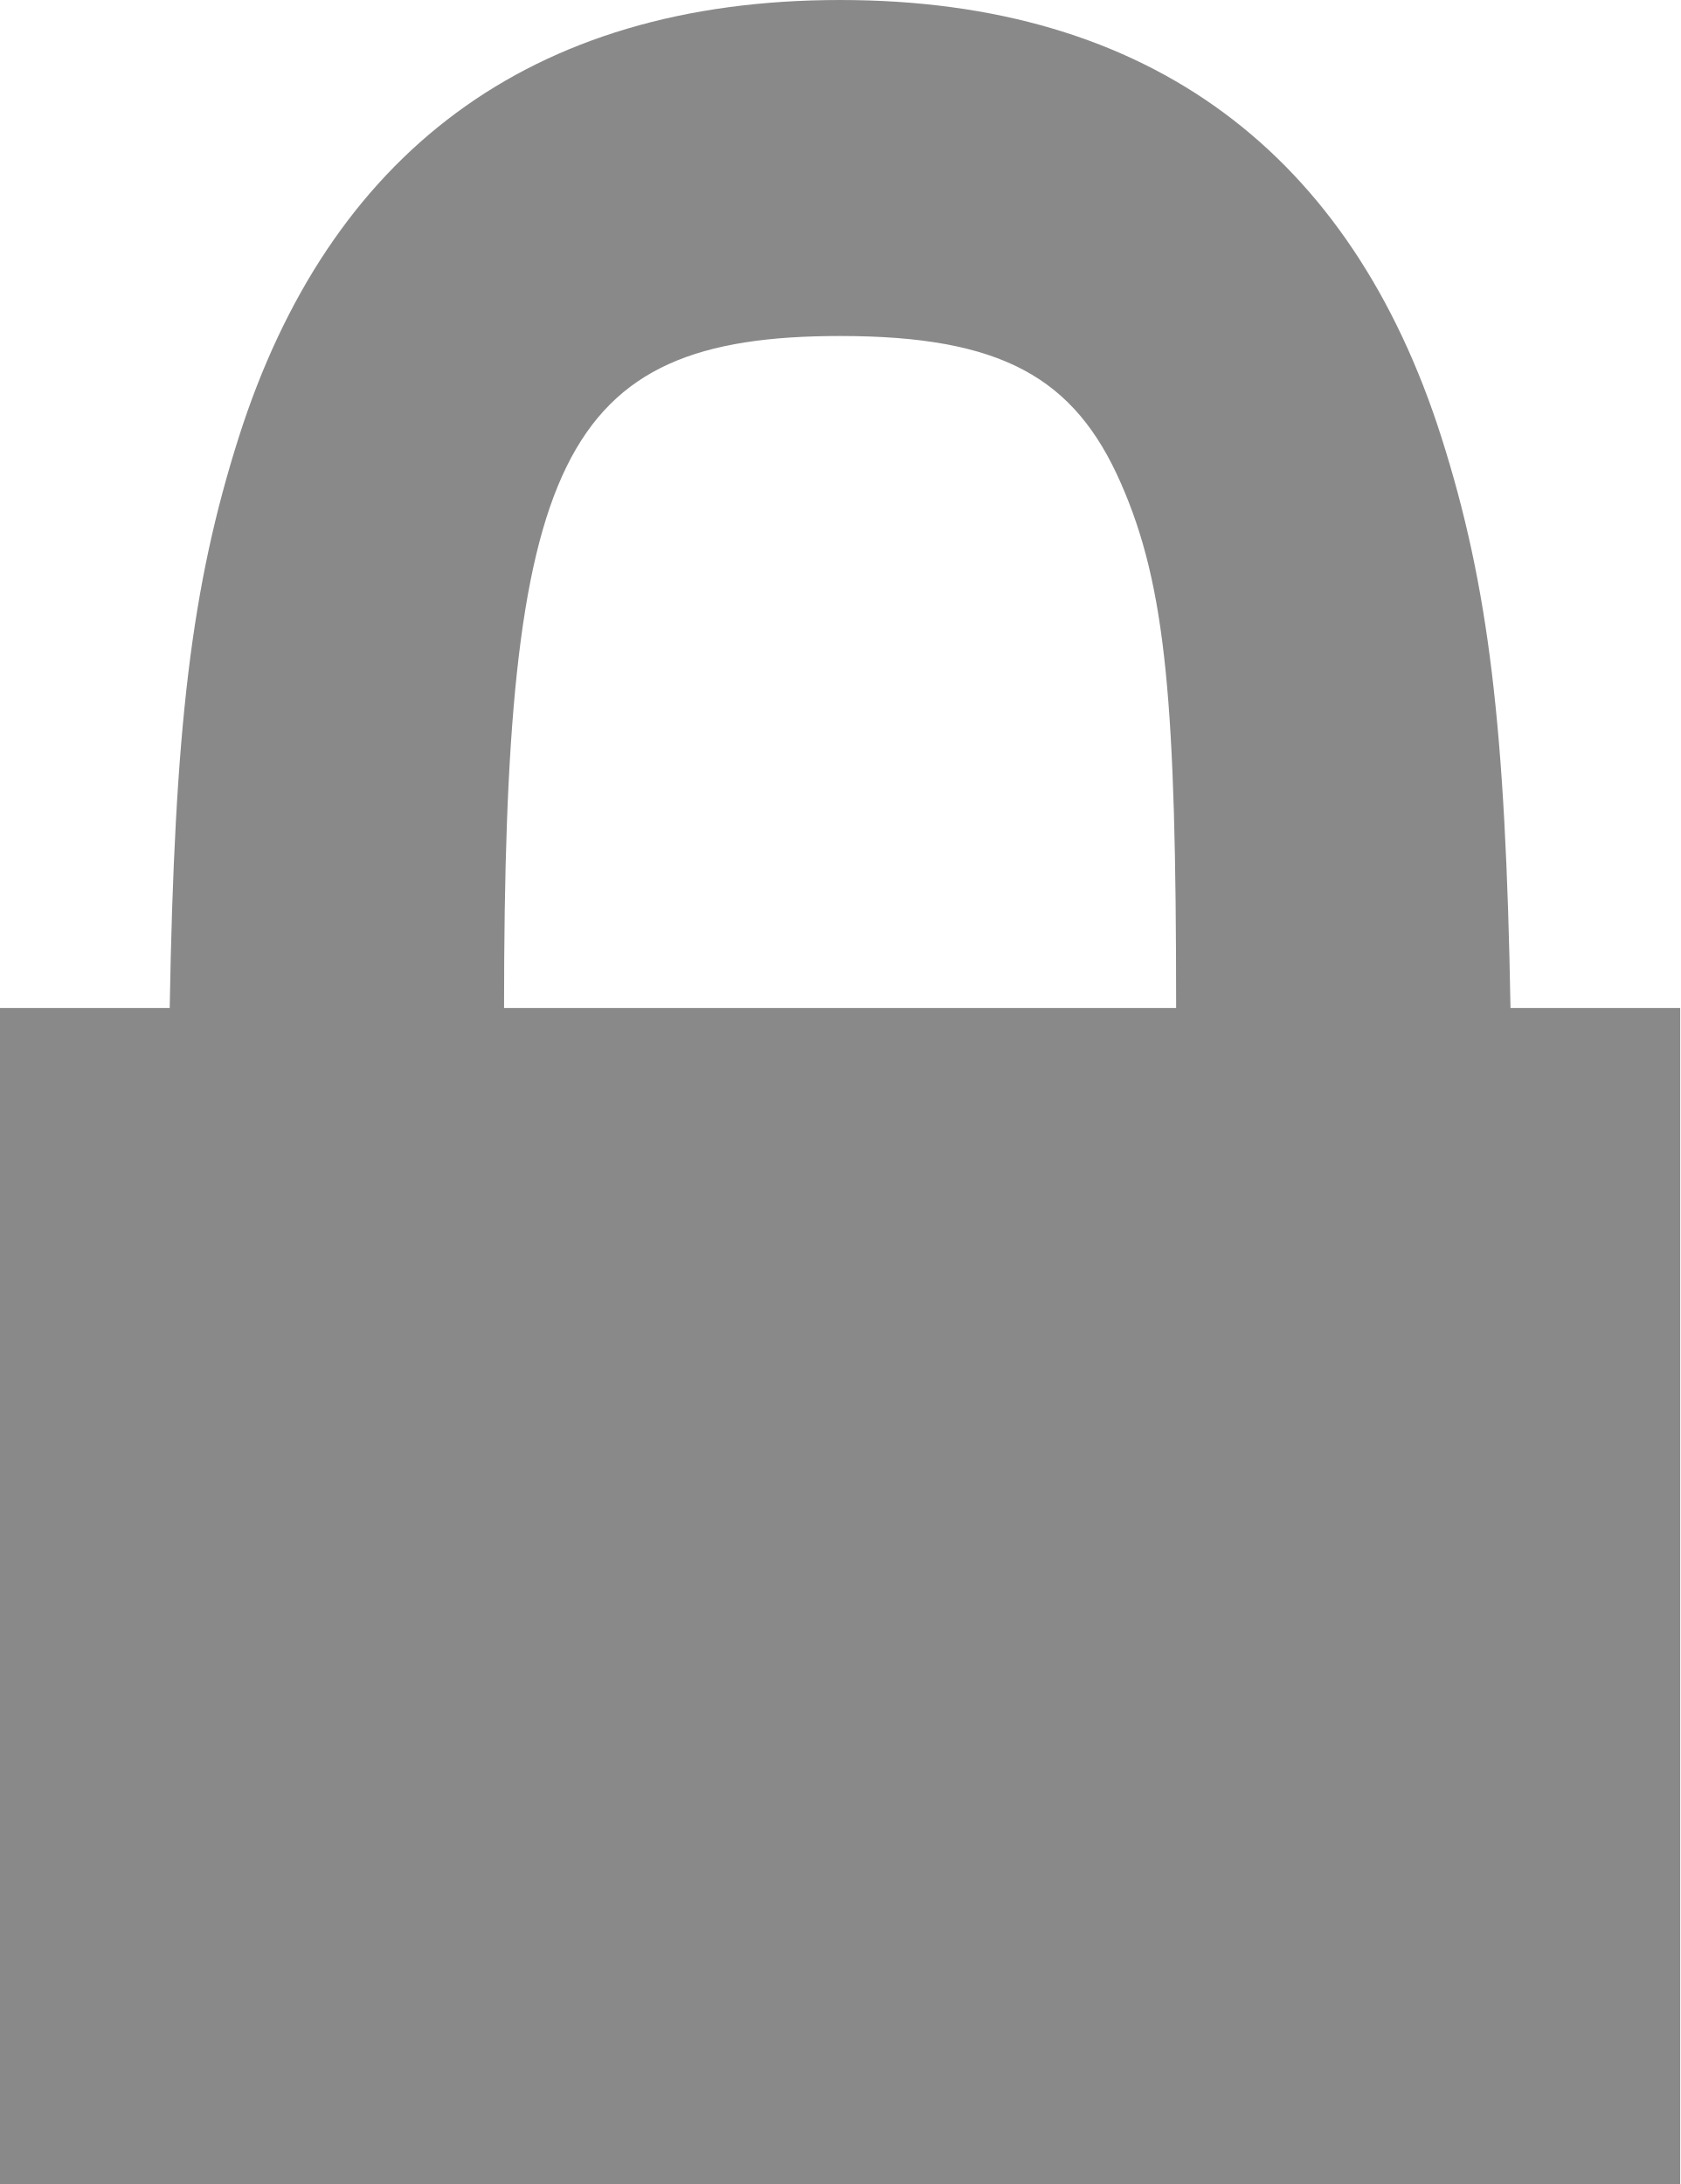
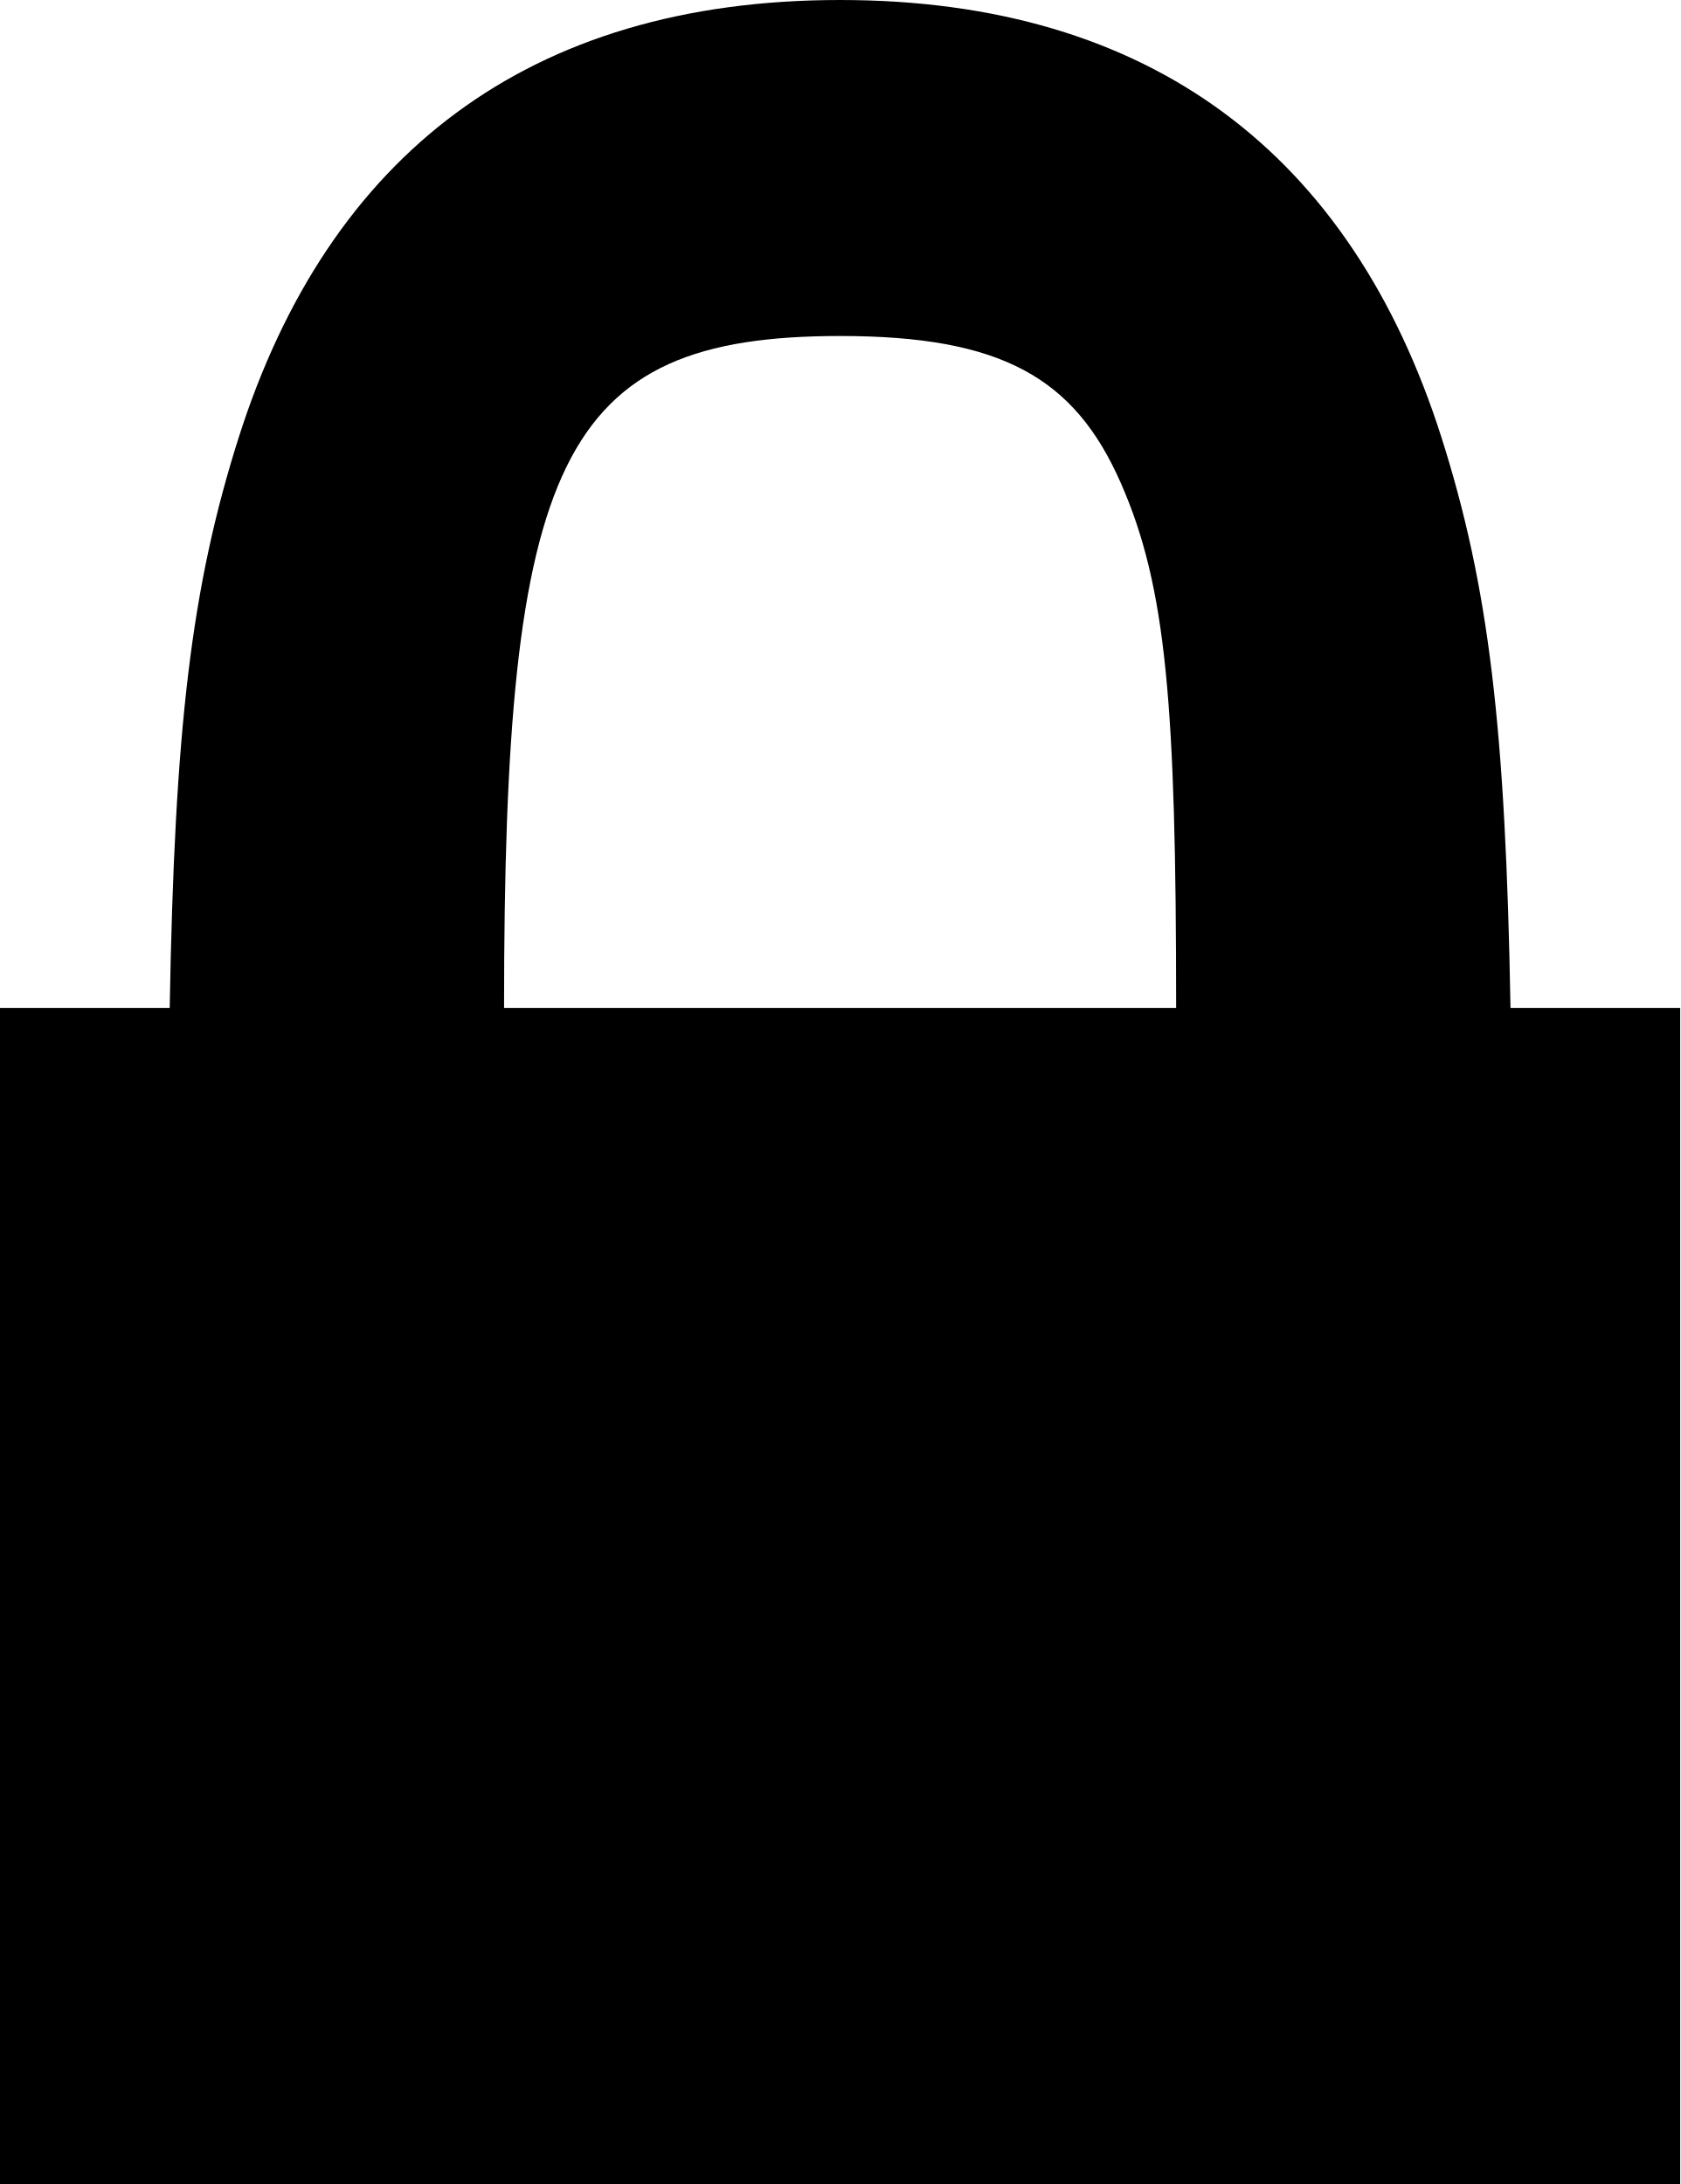
- <svg xmlns="http://www.w3.org/2000/svg" width="10px" height="13px" viewBox="0 0 10 13" version="1.1">
-   <path d="M1.01,6 C1.039,4.334 1.138,3.492 1.422,2.6 C1.956,0.926 3.143,1.38283345e-10 5,-1.42108547e-14 C6.857,-1.38311491e-10 8.044,0.926 8.578,2.6 C8.862,3.492 8.961,4.334 8.99,6 L10,6 L10,13 L0,13 L0,6 L1.01,6 Z M3,6 L7,6 C7,4.191 6.942,3.494 6.672,2.878 C6.396,2.247 5.96,2 5,2 C3.325,2 3,2.741 3,6 Z" fill="#141414" fill-opacity="0.5" />
+ <svg xmlns="http://www.w3.org/2000/svg" width="10" height="13" viewBox="0 0 10 13">
+   <path d="M1.01,6 C1.039,4.334 1.138,3.492 1.422,2.6 C1.956,0.926 3.143,1.38283345e-10 5,-1.42108547e-14 C6.857,-1.38311491e-10 8.044,0.926 8.578,2.6 C8.862,3.492 8.961,4.334 8.99,6 L10,6 L10,13 L0,13 L0,6 L1.01,6 Z M3,6 L7,6 C7,4.191 6.942,3.494 6.672,2.878 C6.396,2.247 5.96,2 5,2 C3.325,2 3,2.741 3,6 Z" fill="currentColor" />
</svg>
